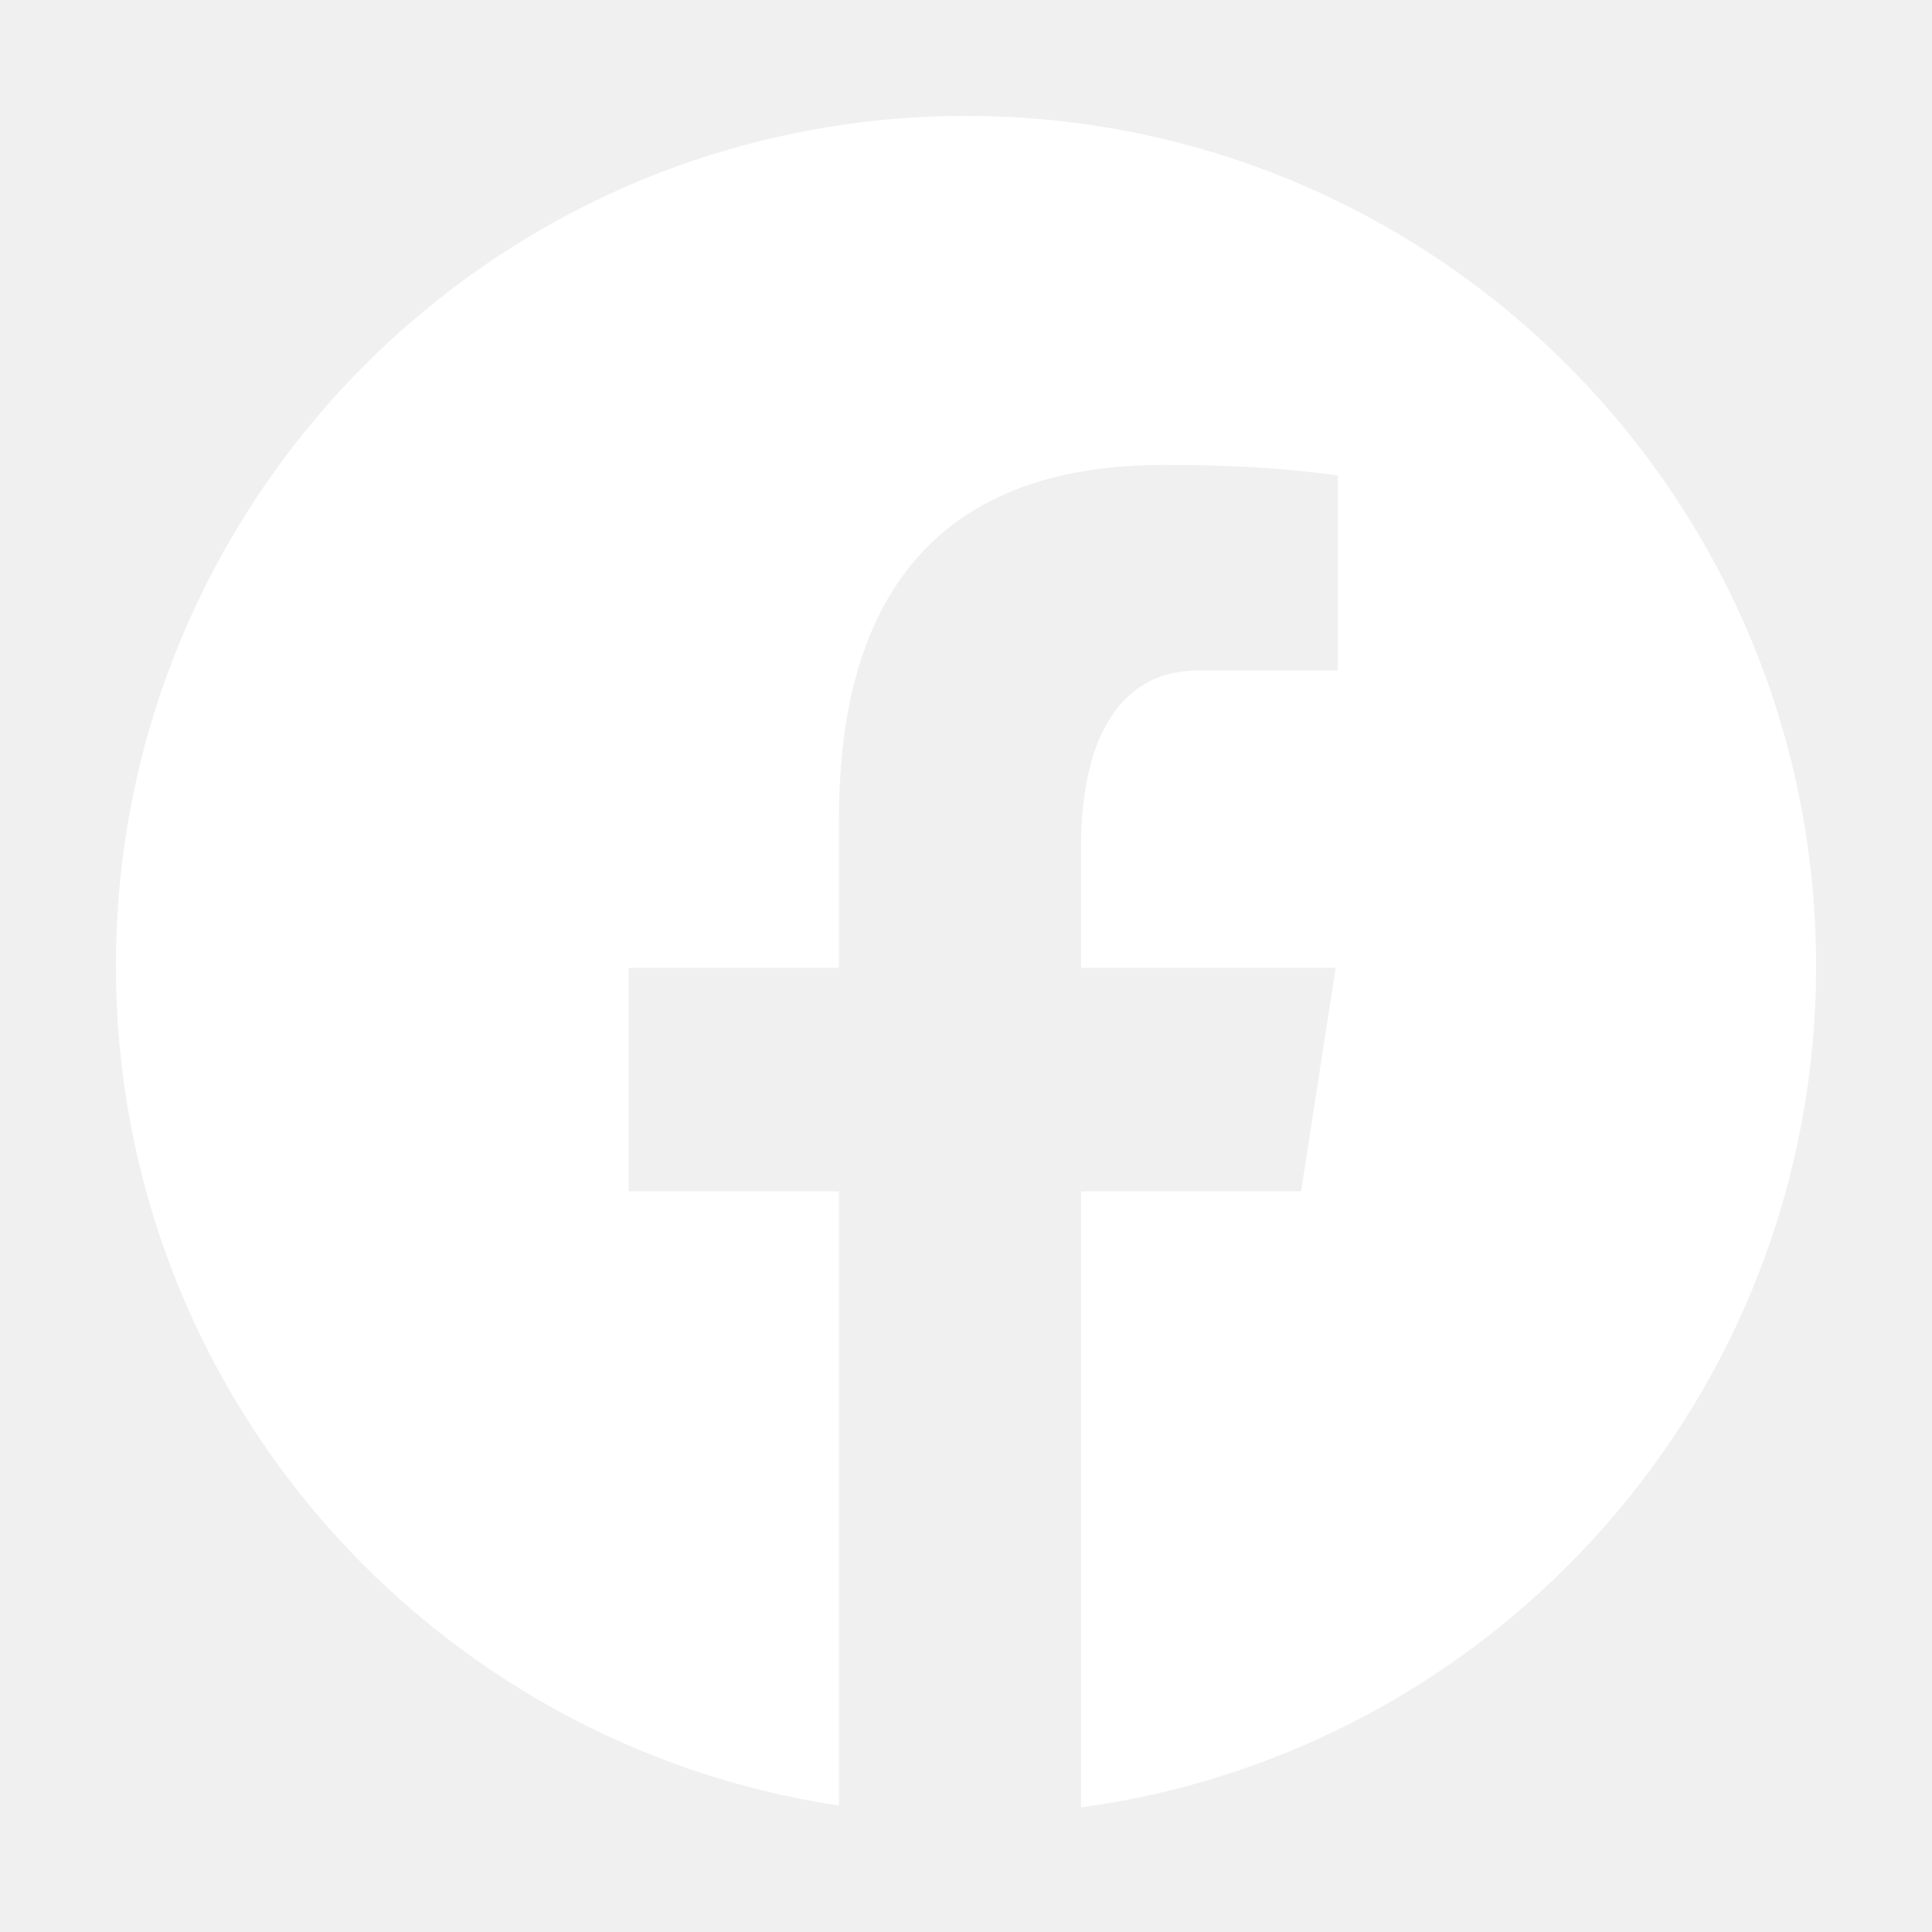
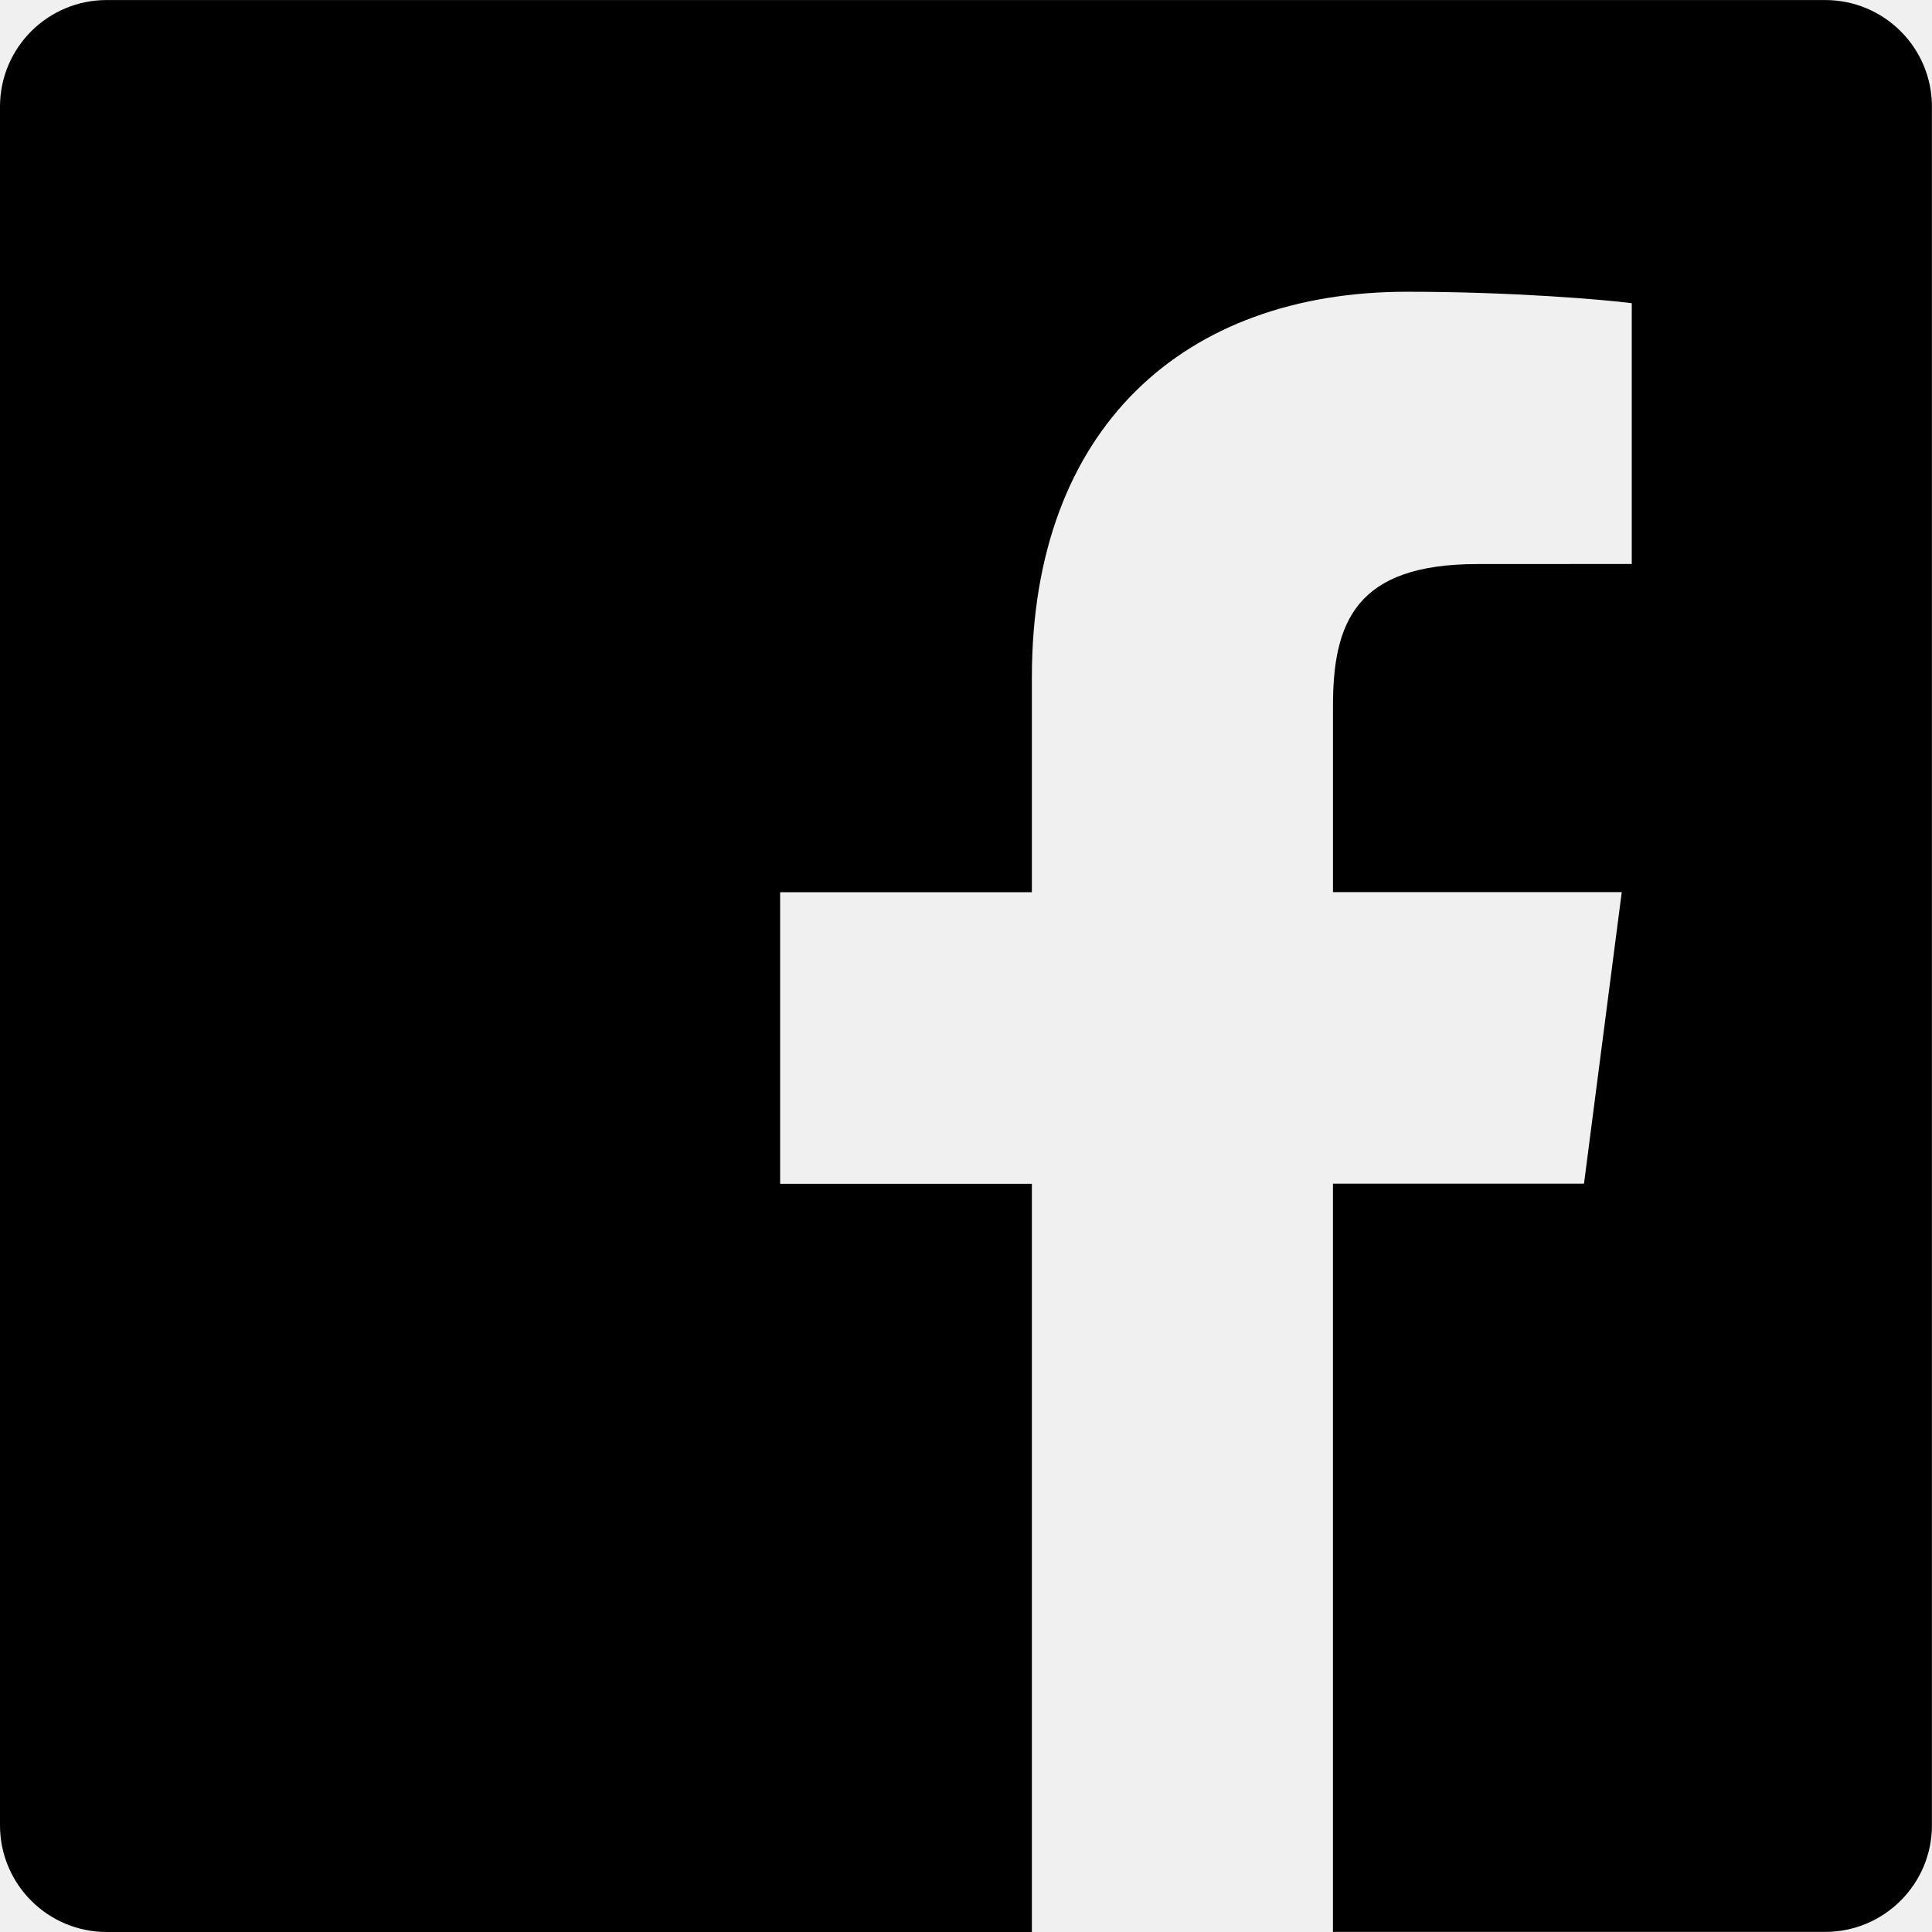
- <svg xmlns="http://www.w3.org/2000/svg" fill="white" viewBox="0 0 50 50" width="50px" height="50px">
-   <path d="M25,3C12.85,3,3,12.85,3,25c0,11.03,8.125,20.137,18.712,21.728V30.831h-5.443v-5.783h5.443v-3.848 c0-6.371,3.104-9.168,8.399-9.168c2.536,0,3.877,0.188,4.512,0.274v5.048h-3.612c-2.248,0-3.033,2.131-3.033,4.533v3.161h6.588 l-0.894,5.783h-5.694v15.944C38.716,45.318,47,36.137,47,25C47,12.85,37.15,3,25,3z" />
+ <svg xmlns="http://www.w3.org/2000/svg" fill="#000000" version="1.1" id="Capa_1" width="800px" height="800px" viewBox="0 0 60.734 60.733" xml:space="preserve">
+   <g>
+     <path d="M57.378,0.001H3.352C1.502,0.001,0,1.5,0,3.353v54.026c0,1.853,1.502,3.354,3.352,3.354h29.086V37.214h-7.914v-9.167h7.914   v-6.76c0-7.843,4.789-12.116,11.787-12.116c3.355,0,6.232,0.251,7.071,0.36v8.198l-4.854,0.002c-3.805,0-4.539,1.809-4.539,4.462   v5.851h9.078l-1.187,9.166h-7.892v23.52h15.475c1.852,0,3.355-1.503,3.355-3.351V3.351C60.731,1.5,59.23,0.001,57.378,0.001z" />
+   </g>
</svg>
